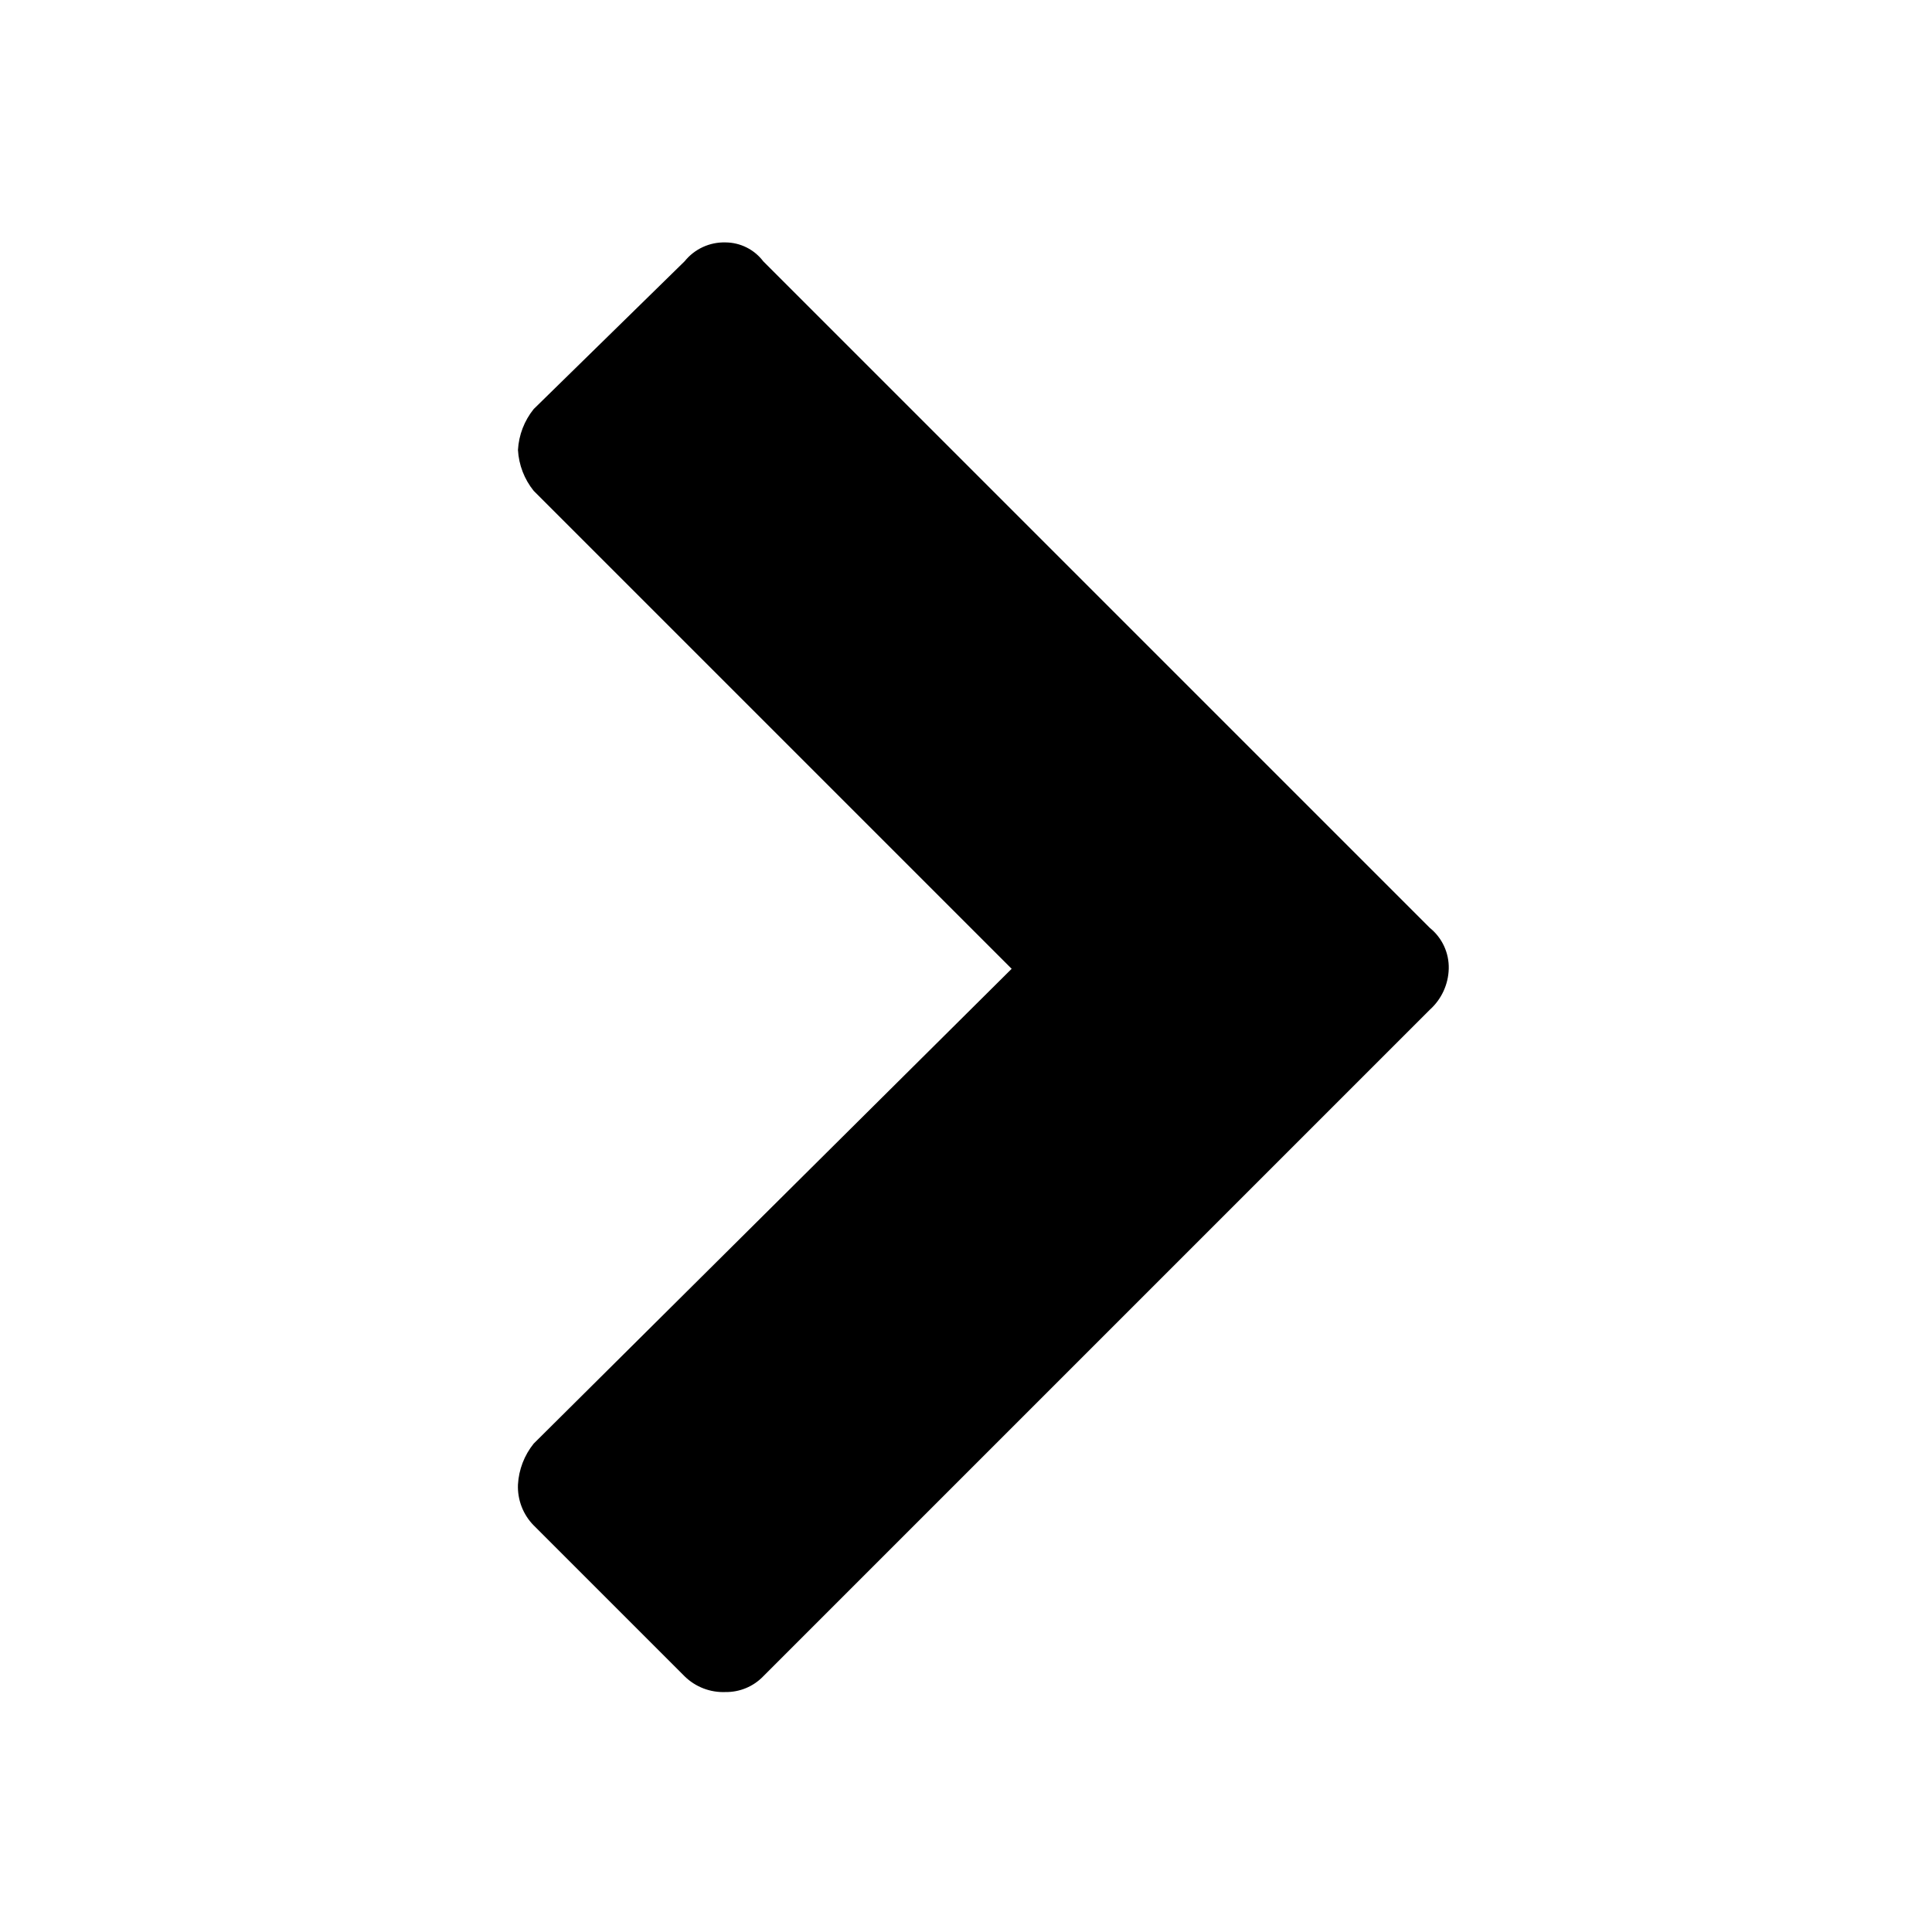
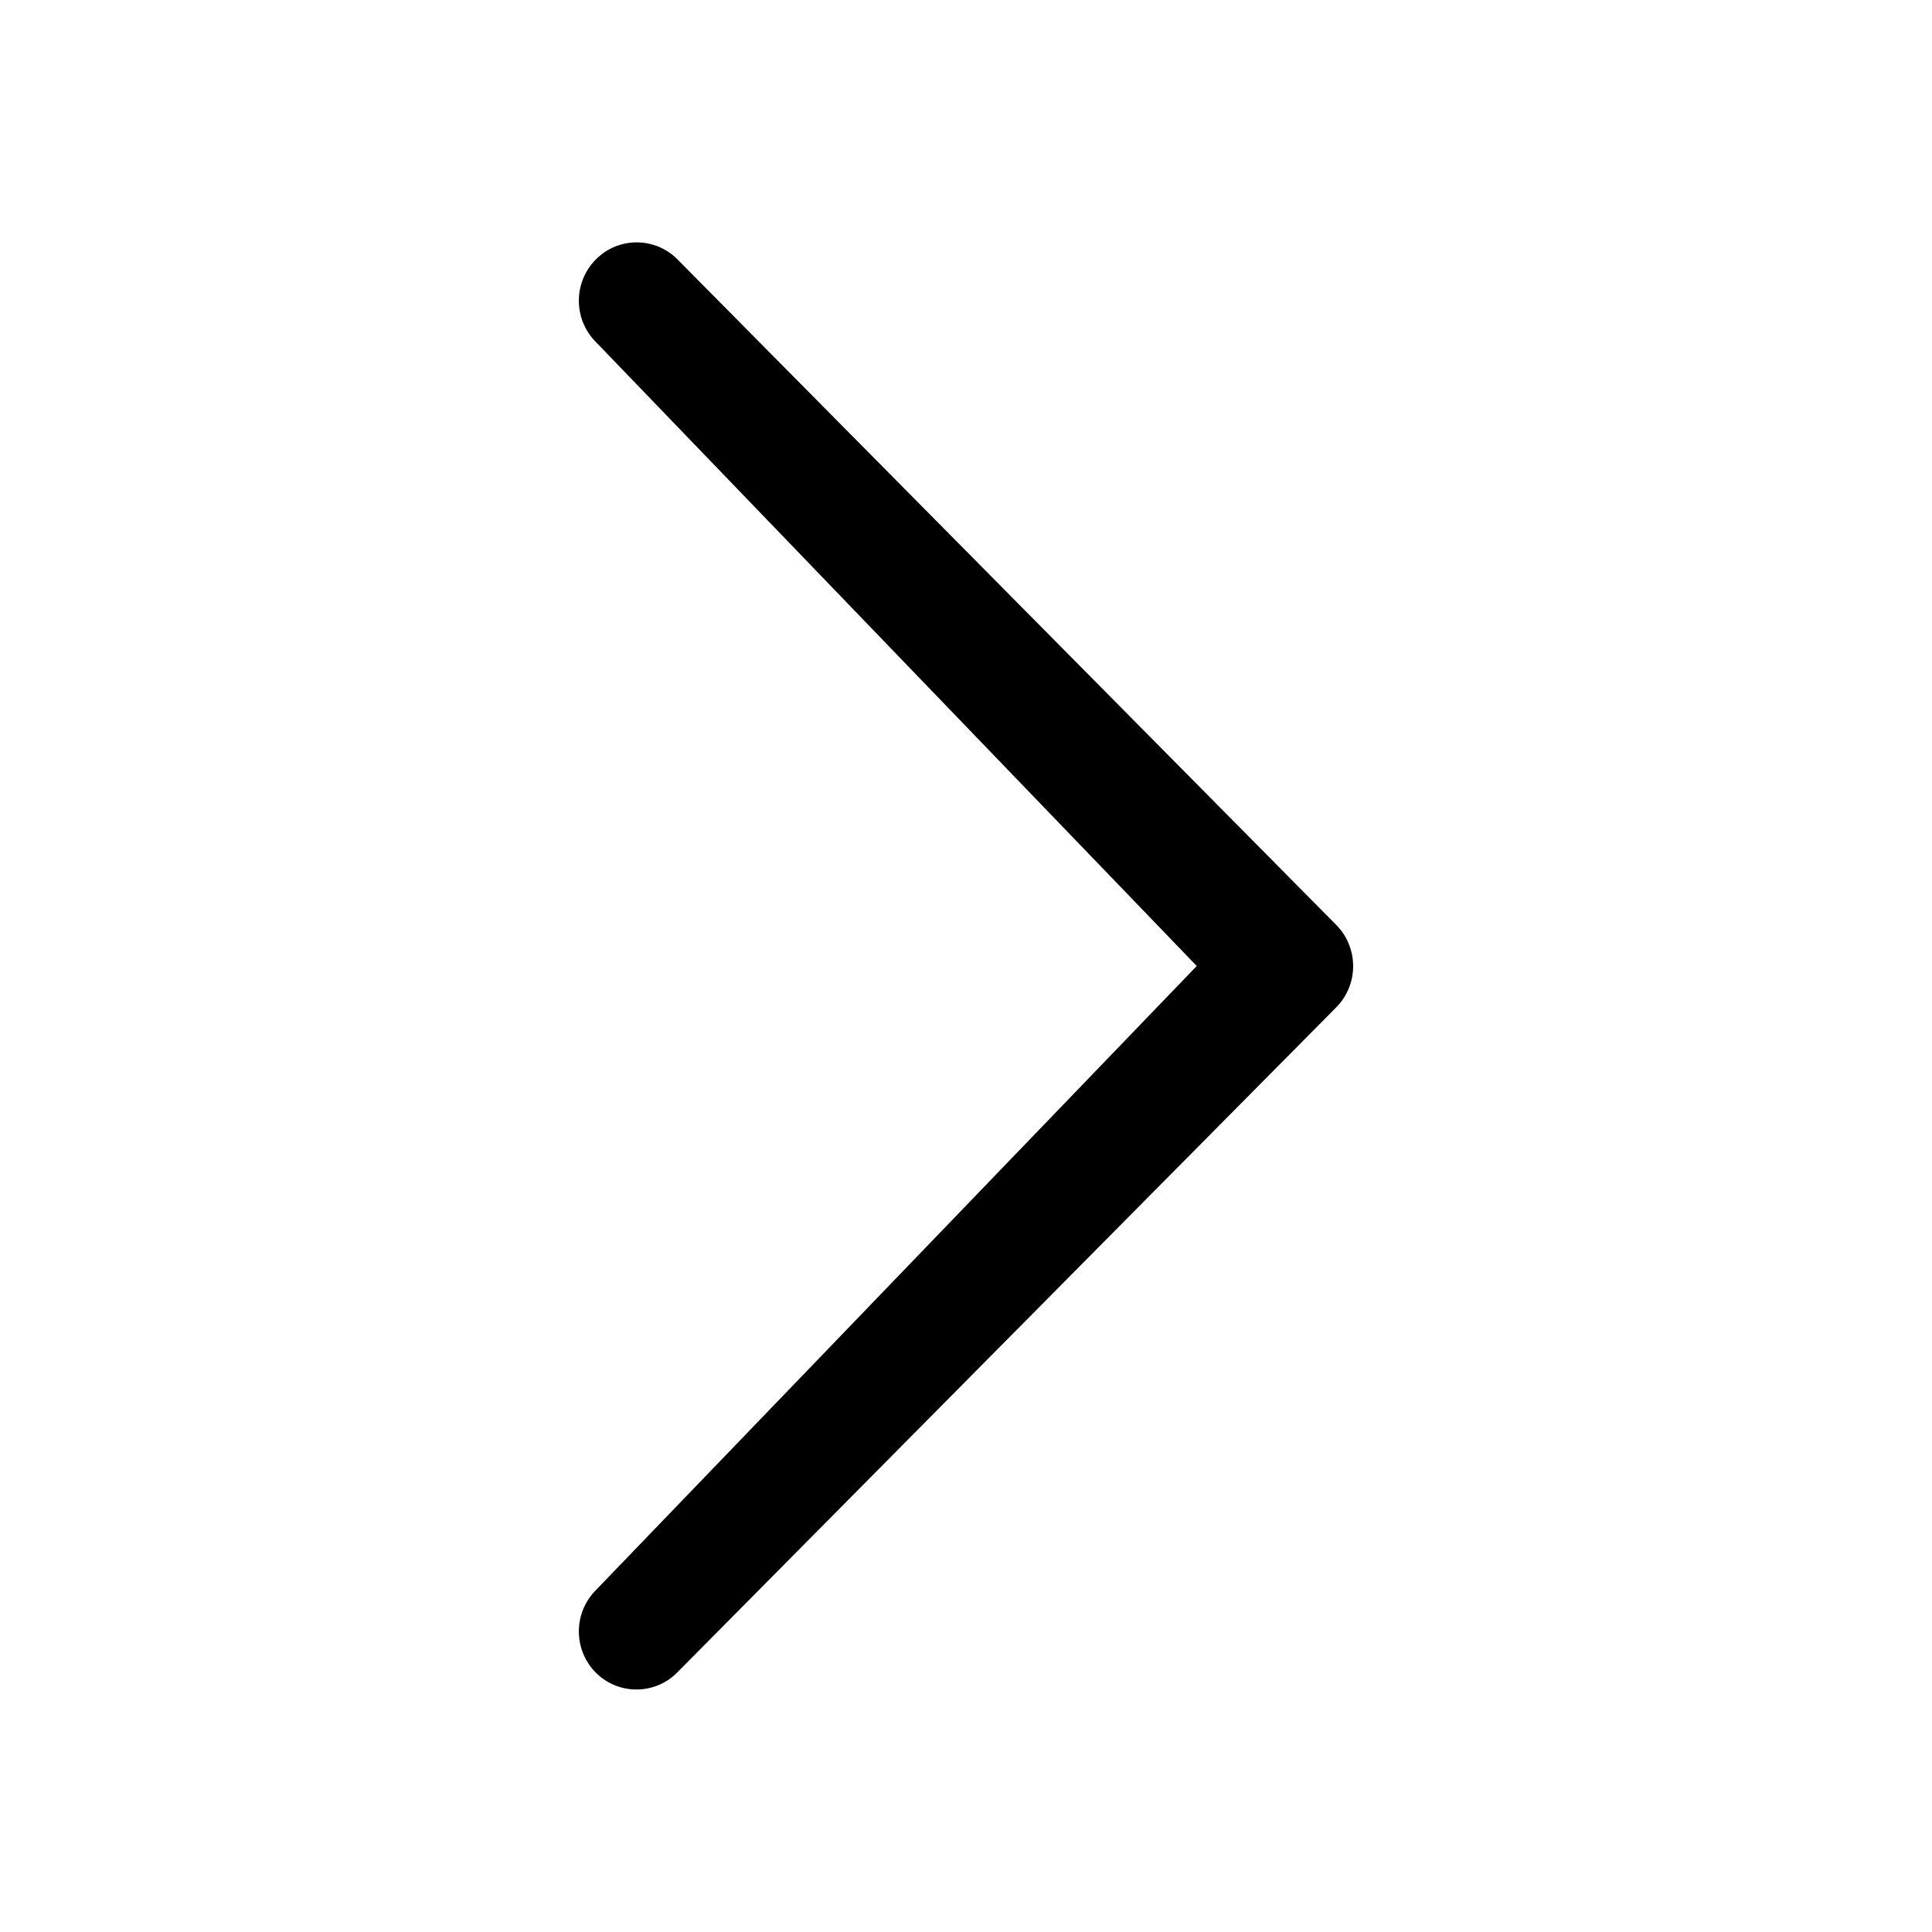
- <svg xmlns="http://www.w3.org/2000/svg" id="Layer_1" data-name="Layer 1" viewBox="0 0 300 300">
-   <path d="M222.03,156.782L118.515,260.298a7.988,7.988,0,0,1-5.859,2.441,8.554,8.554,0,0,1-6.348-2.441L82.87,236.861a8.554,8.554,0,0,1-2.441-6.348,11.127,11.127,0,0,1,2.441-6.348l74.219-73.73L82.87,76.216a11.107,11.107,0,0,1-2.441-6.348A11.127,11.127,0,0,1,82.87,63.521l23.438-22.949a7.863,7.863,0,0,1,6.348-2.93,7.409,7.409,0,0,1,5.859,2.93L222.03,144.087a7.884,7.884,0,0,1,2.93,6.348A8.86,8.86,0,0,1,222.03,156.782Z" />
+ <svg xmlns="http://www.w3.org/2000/svg" id="Layer_1" data-name="Layer 1" width="300" height="300" viewBox="0 0 300 300">
+   <path d="M92.53,53.11,185.83,150l-93.3,96.91a9.1,9.1,0,0,0,0,12.83,8.91,8.91,0,0,0,12.59,0h0L207.49,156.42a9.11,9.11,0,0,0,0-12.8L105.2,40.28a8.91,8.91,0,0,0-12.6-.07l-.07.07h0A9.1,9.1,0,0,0,92.53,53.11Z" />
</svg>
